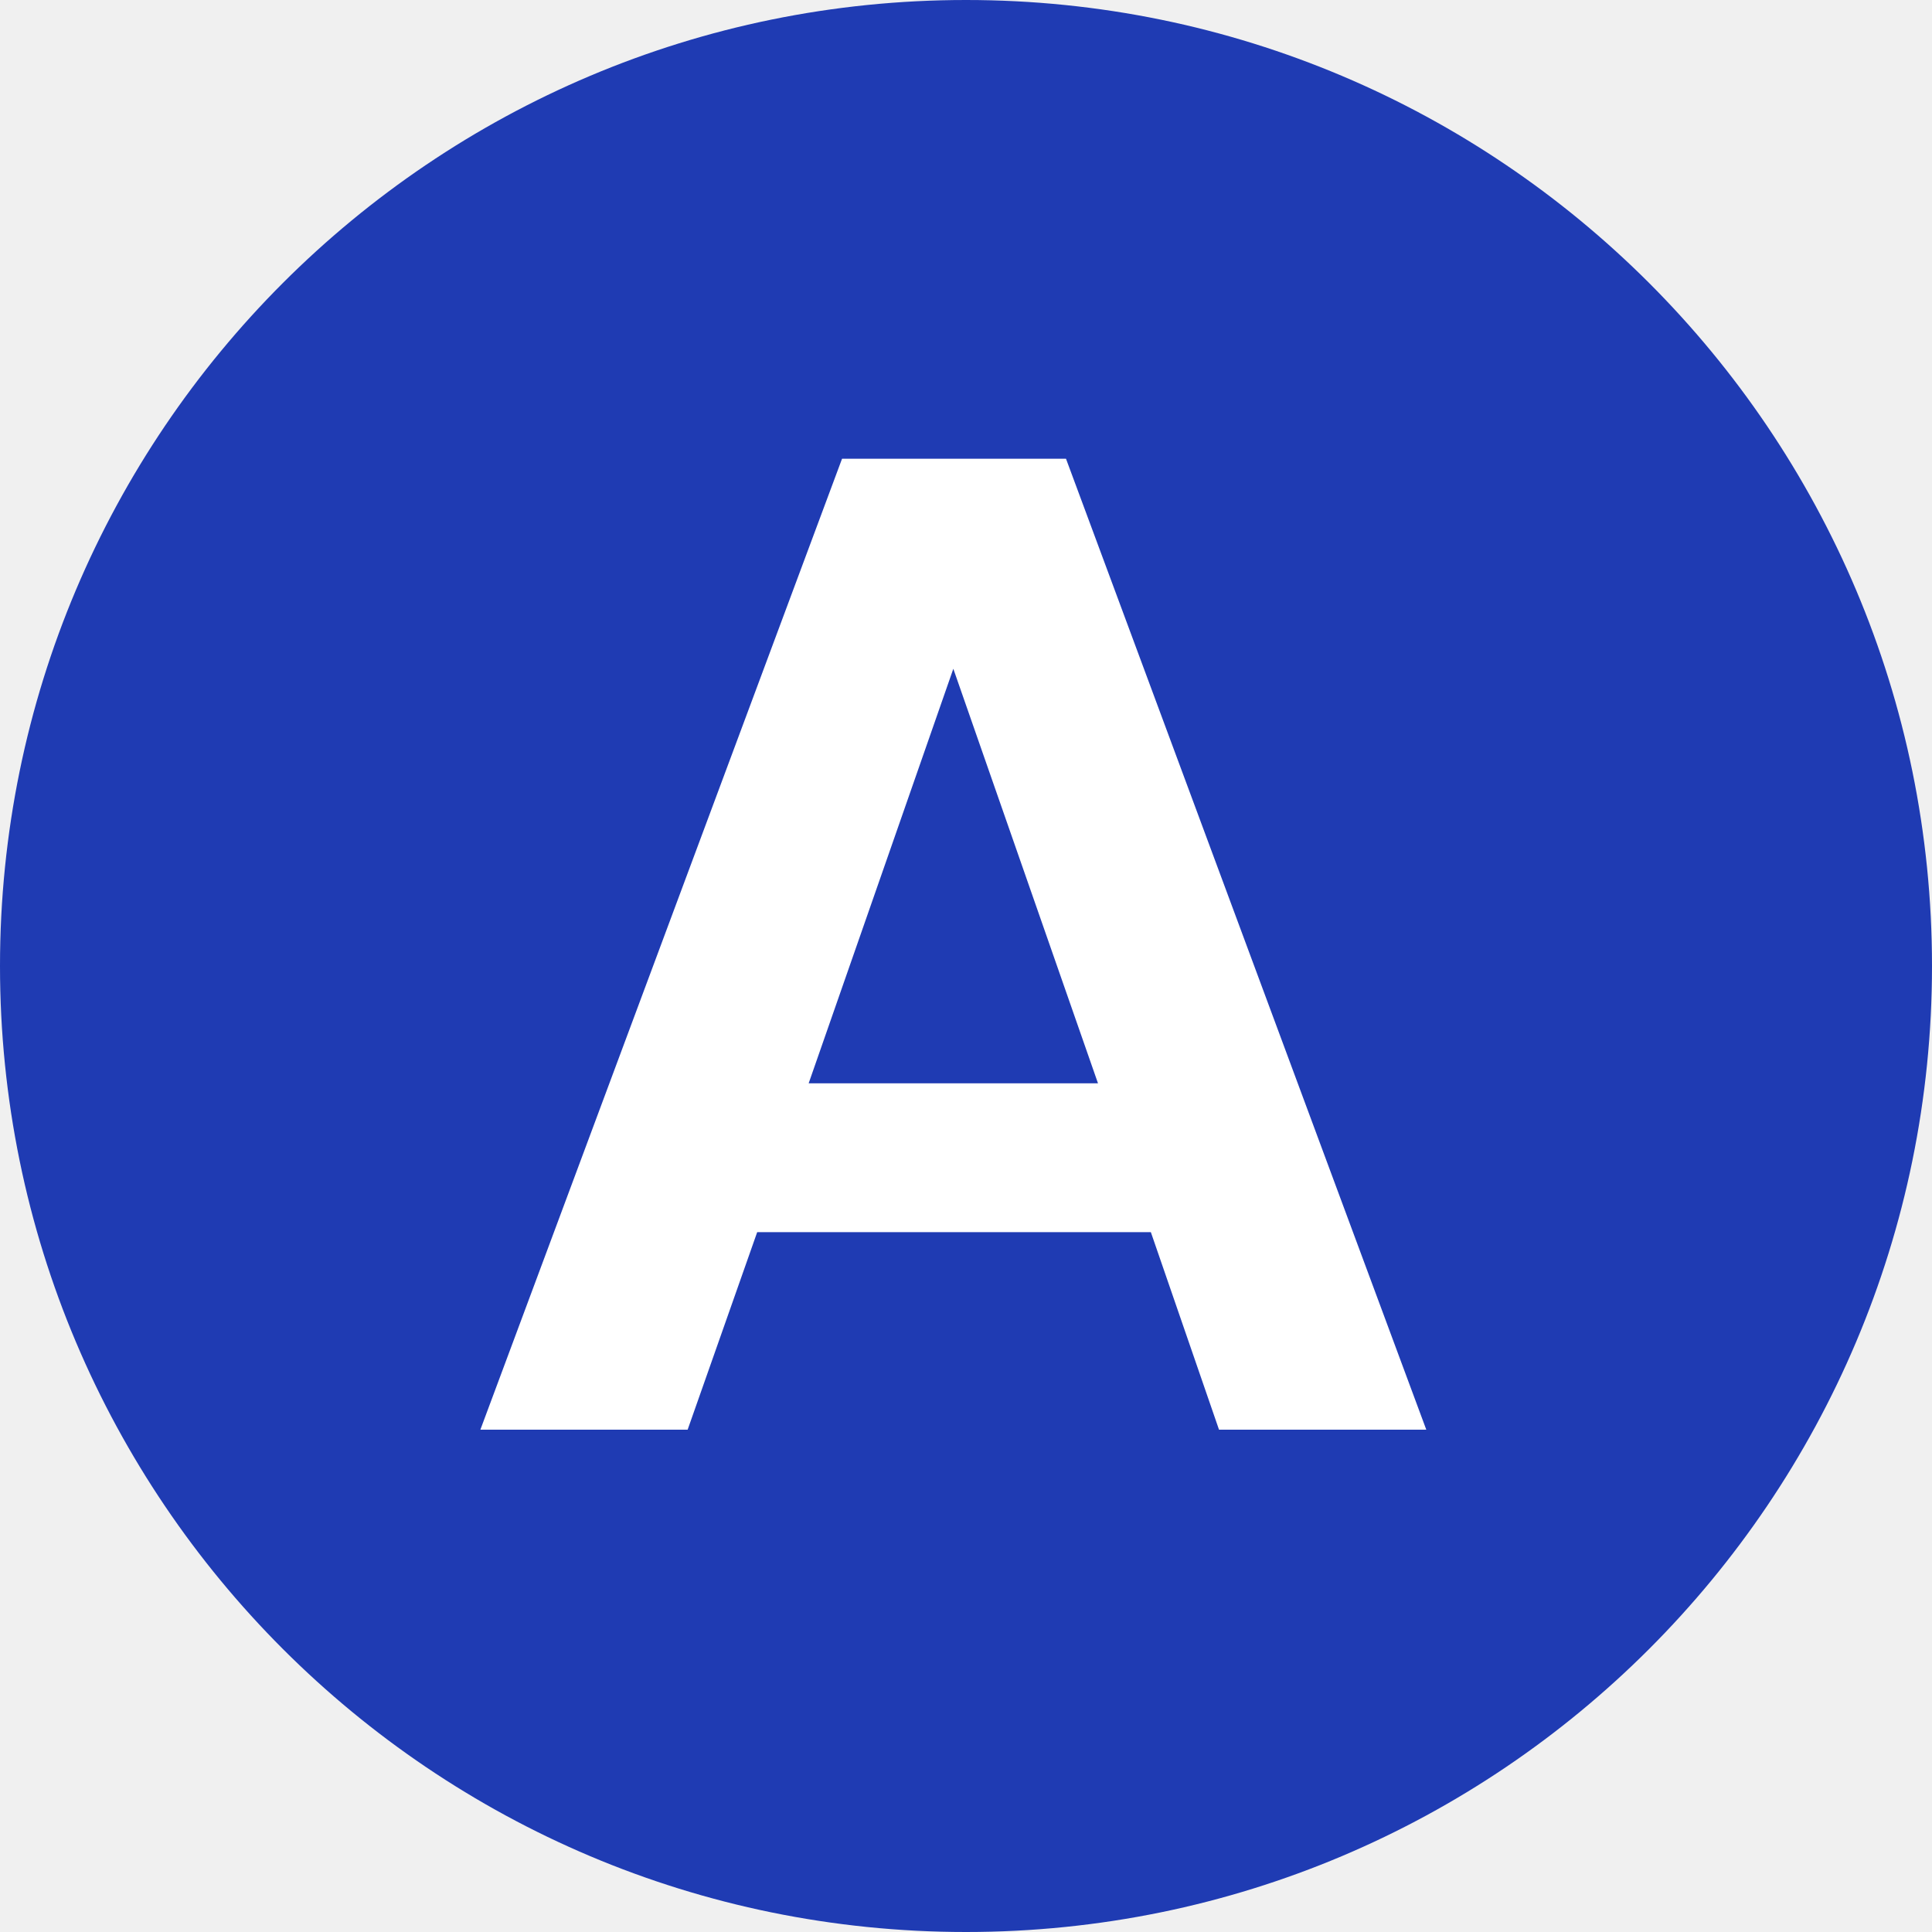
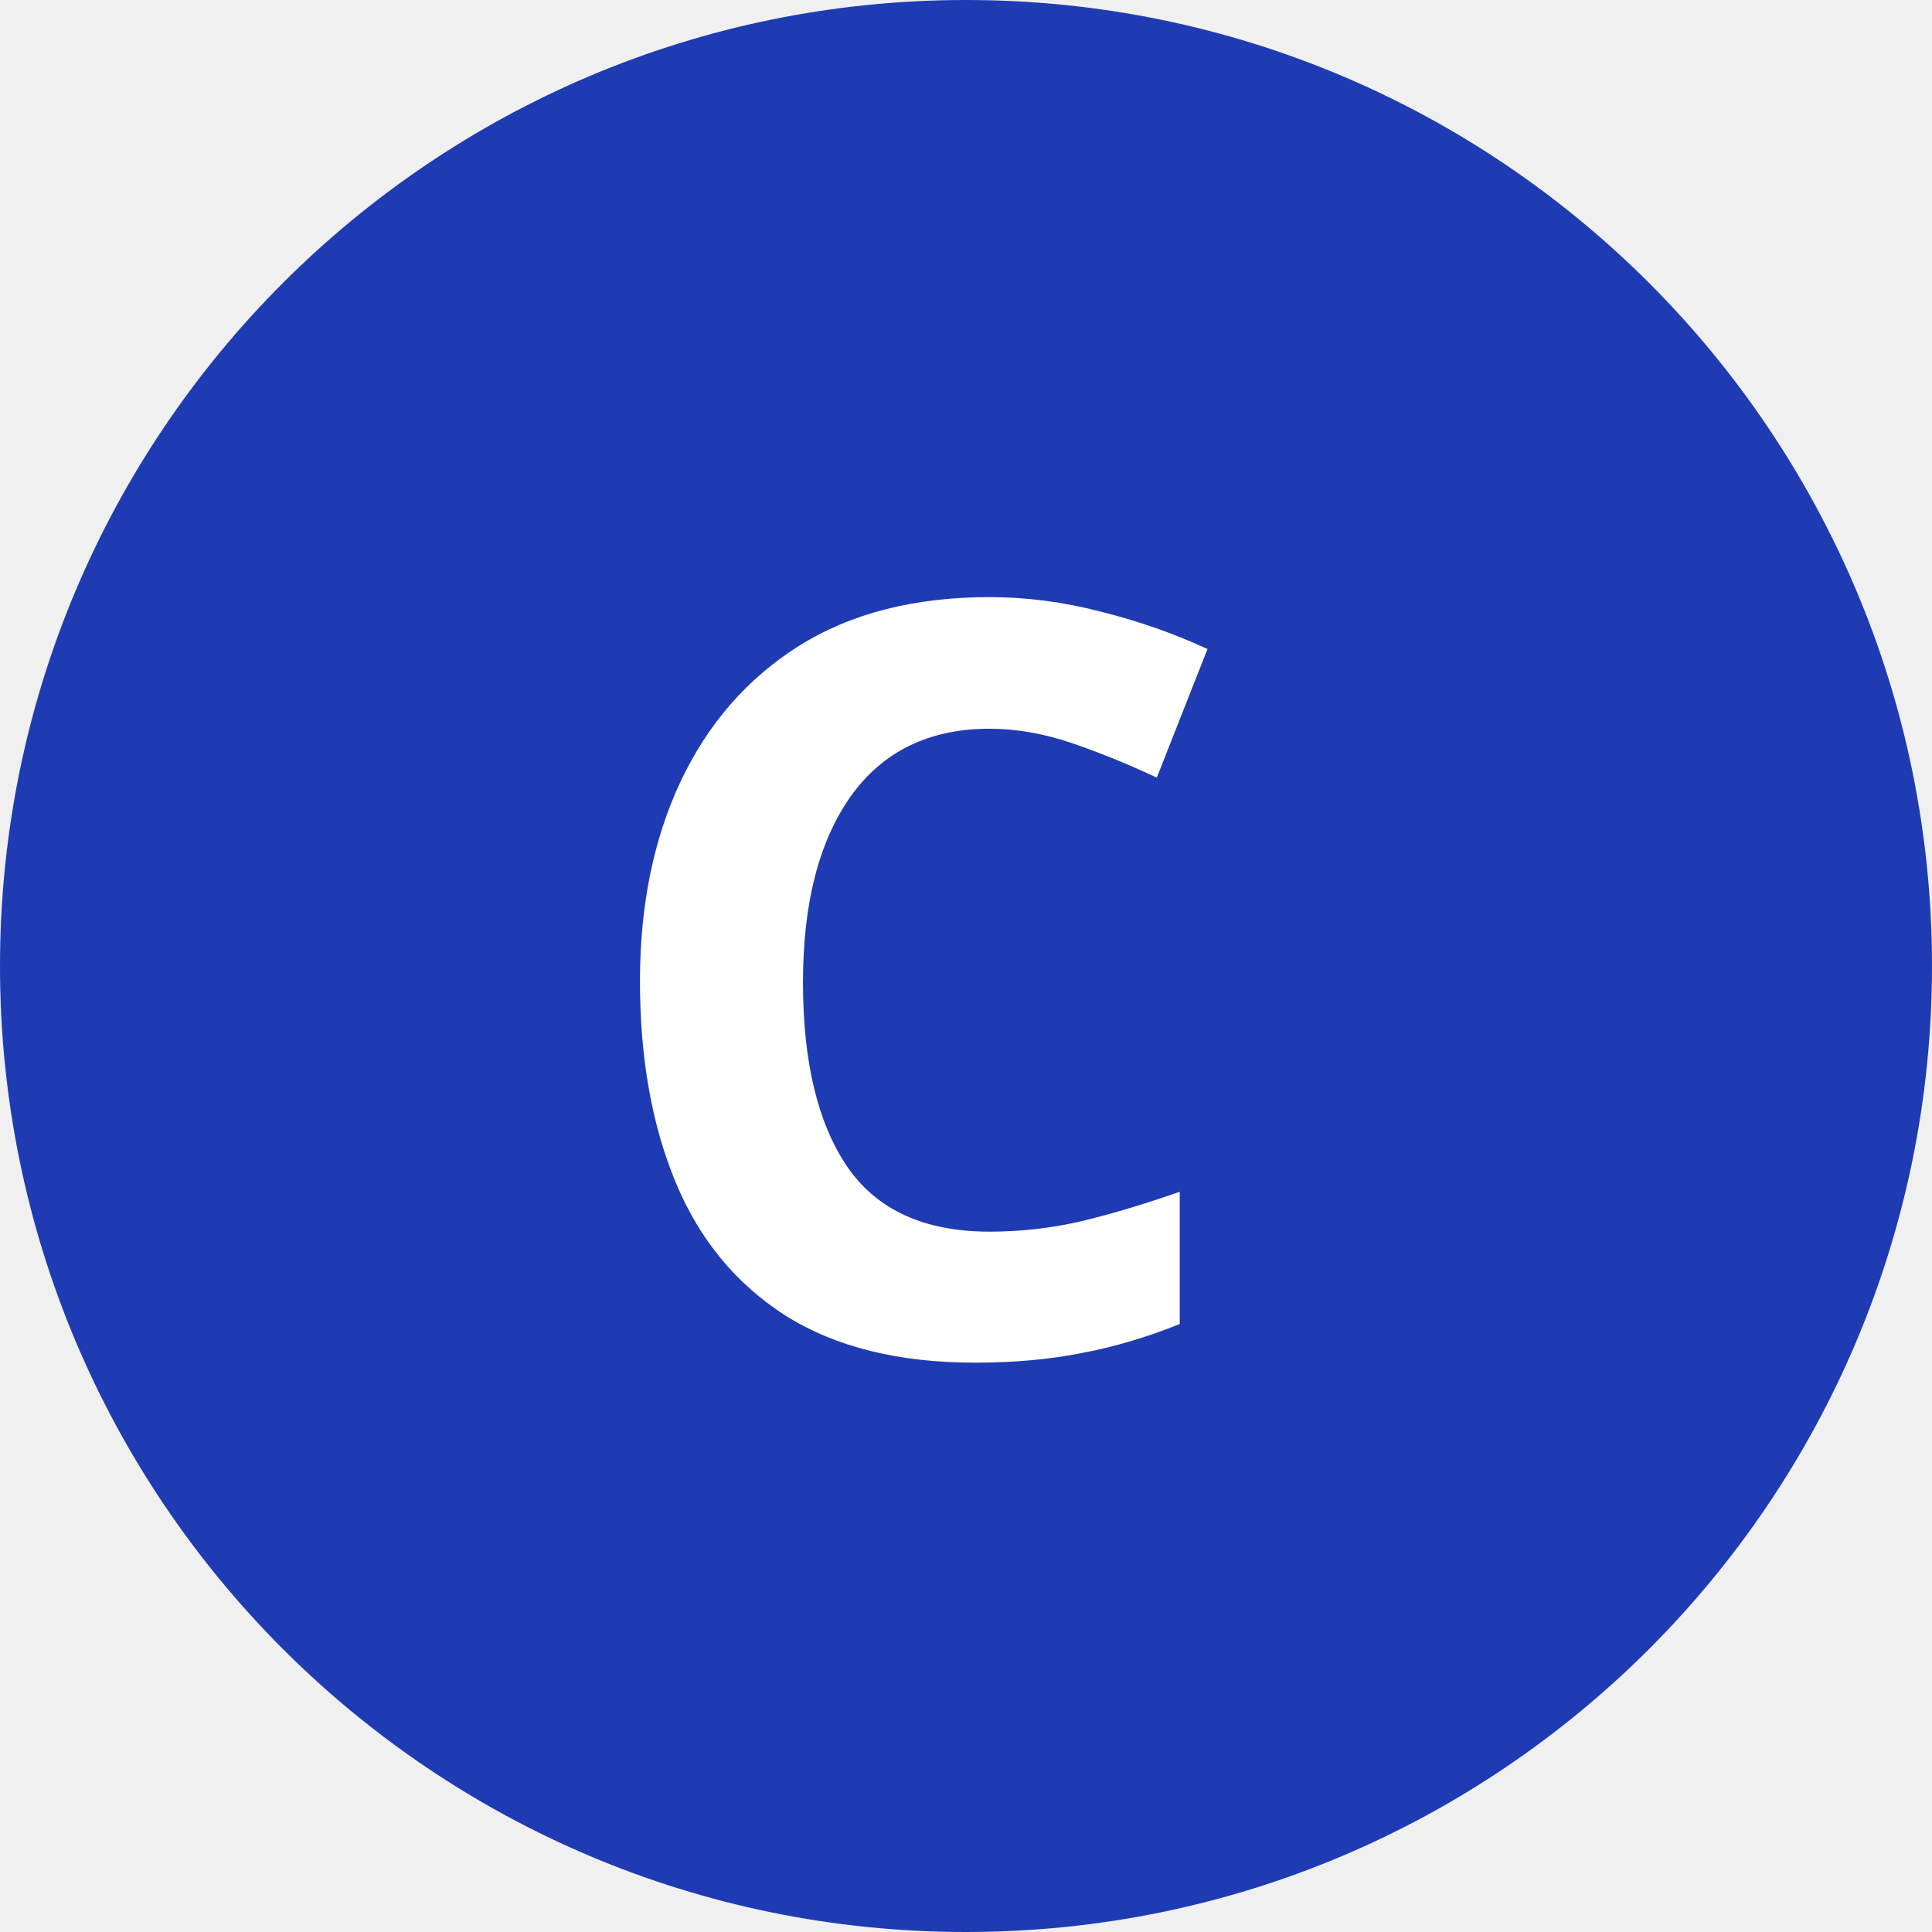
- <svg xmlns="http://www.w3.org/2000/svg" width="50" height="50" viewBox="0 0 50 50" fill="none">
-   <circle cx="25" cy="25" r="25" fill="#1F3BB3" />
-   <path d="M29.784 31.888H19.596L17.796 37H12.432L21.792 11.872H27.588L36.912 37H31.548L29.784 31.888ZM28.416 28.036L24.672 17.308L20.928 28.036H28.416Z" fill="white" />
+ <svg xmlns="http://www.w3.org/2000/svg" width="50" height="50" viewBox="0 0 50 50">
+   <g id="logo-mini" transform="translate(-135 81)">
+     <circle id="Ellipse_84" data-name="Ellipse 84" cx="25" cy="25" r="25" transform="translate(135 -81)" fill="#1f3bb3" />
+     <text id="C" transform="translate(150 -46)" fill="#fff" font-size="27" font-family="Poppins-SemiBold, Poppins" font-weight="600">
+       <tspan x="0" y="0">C</tspan>
+     </text>
+   </g>
</svg>
